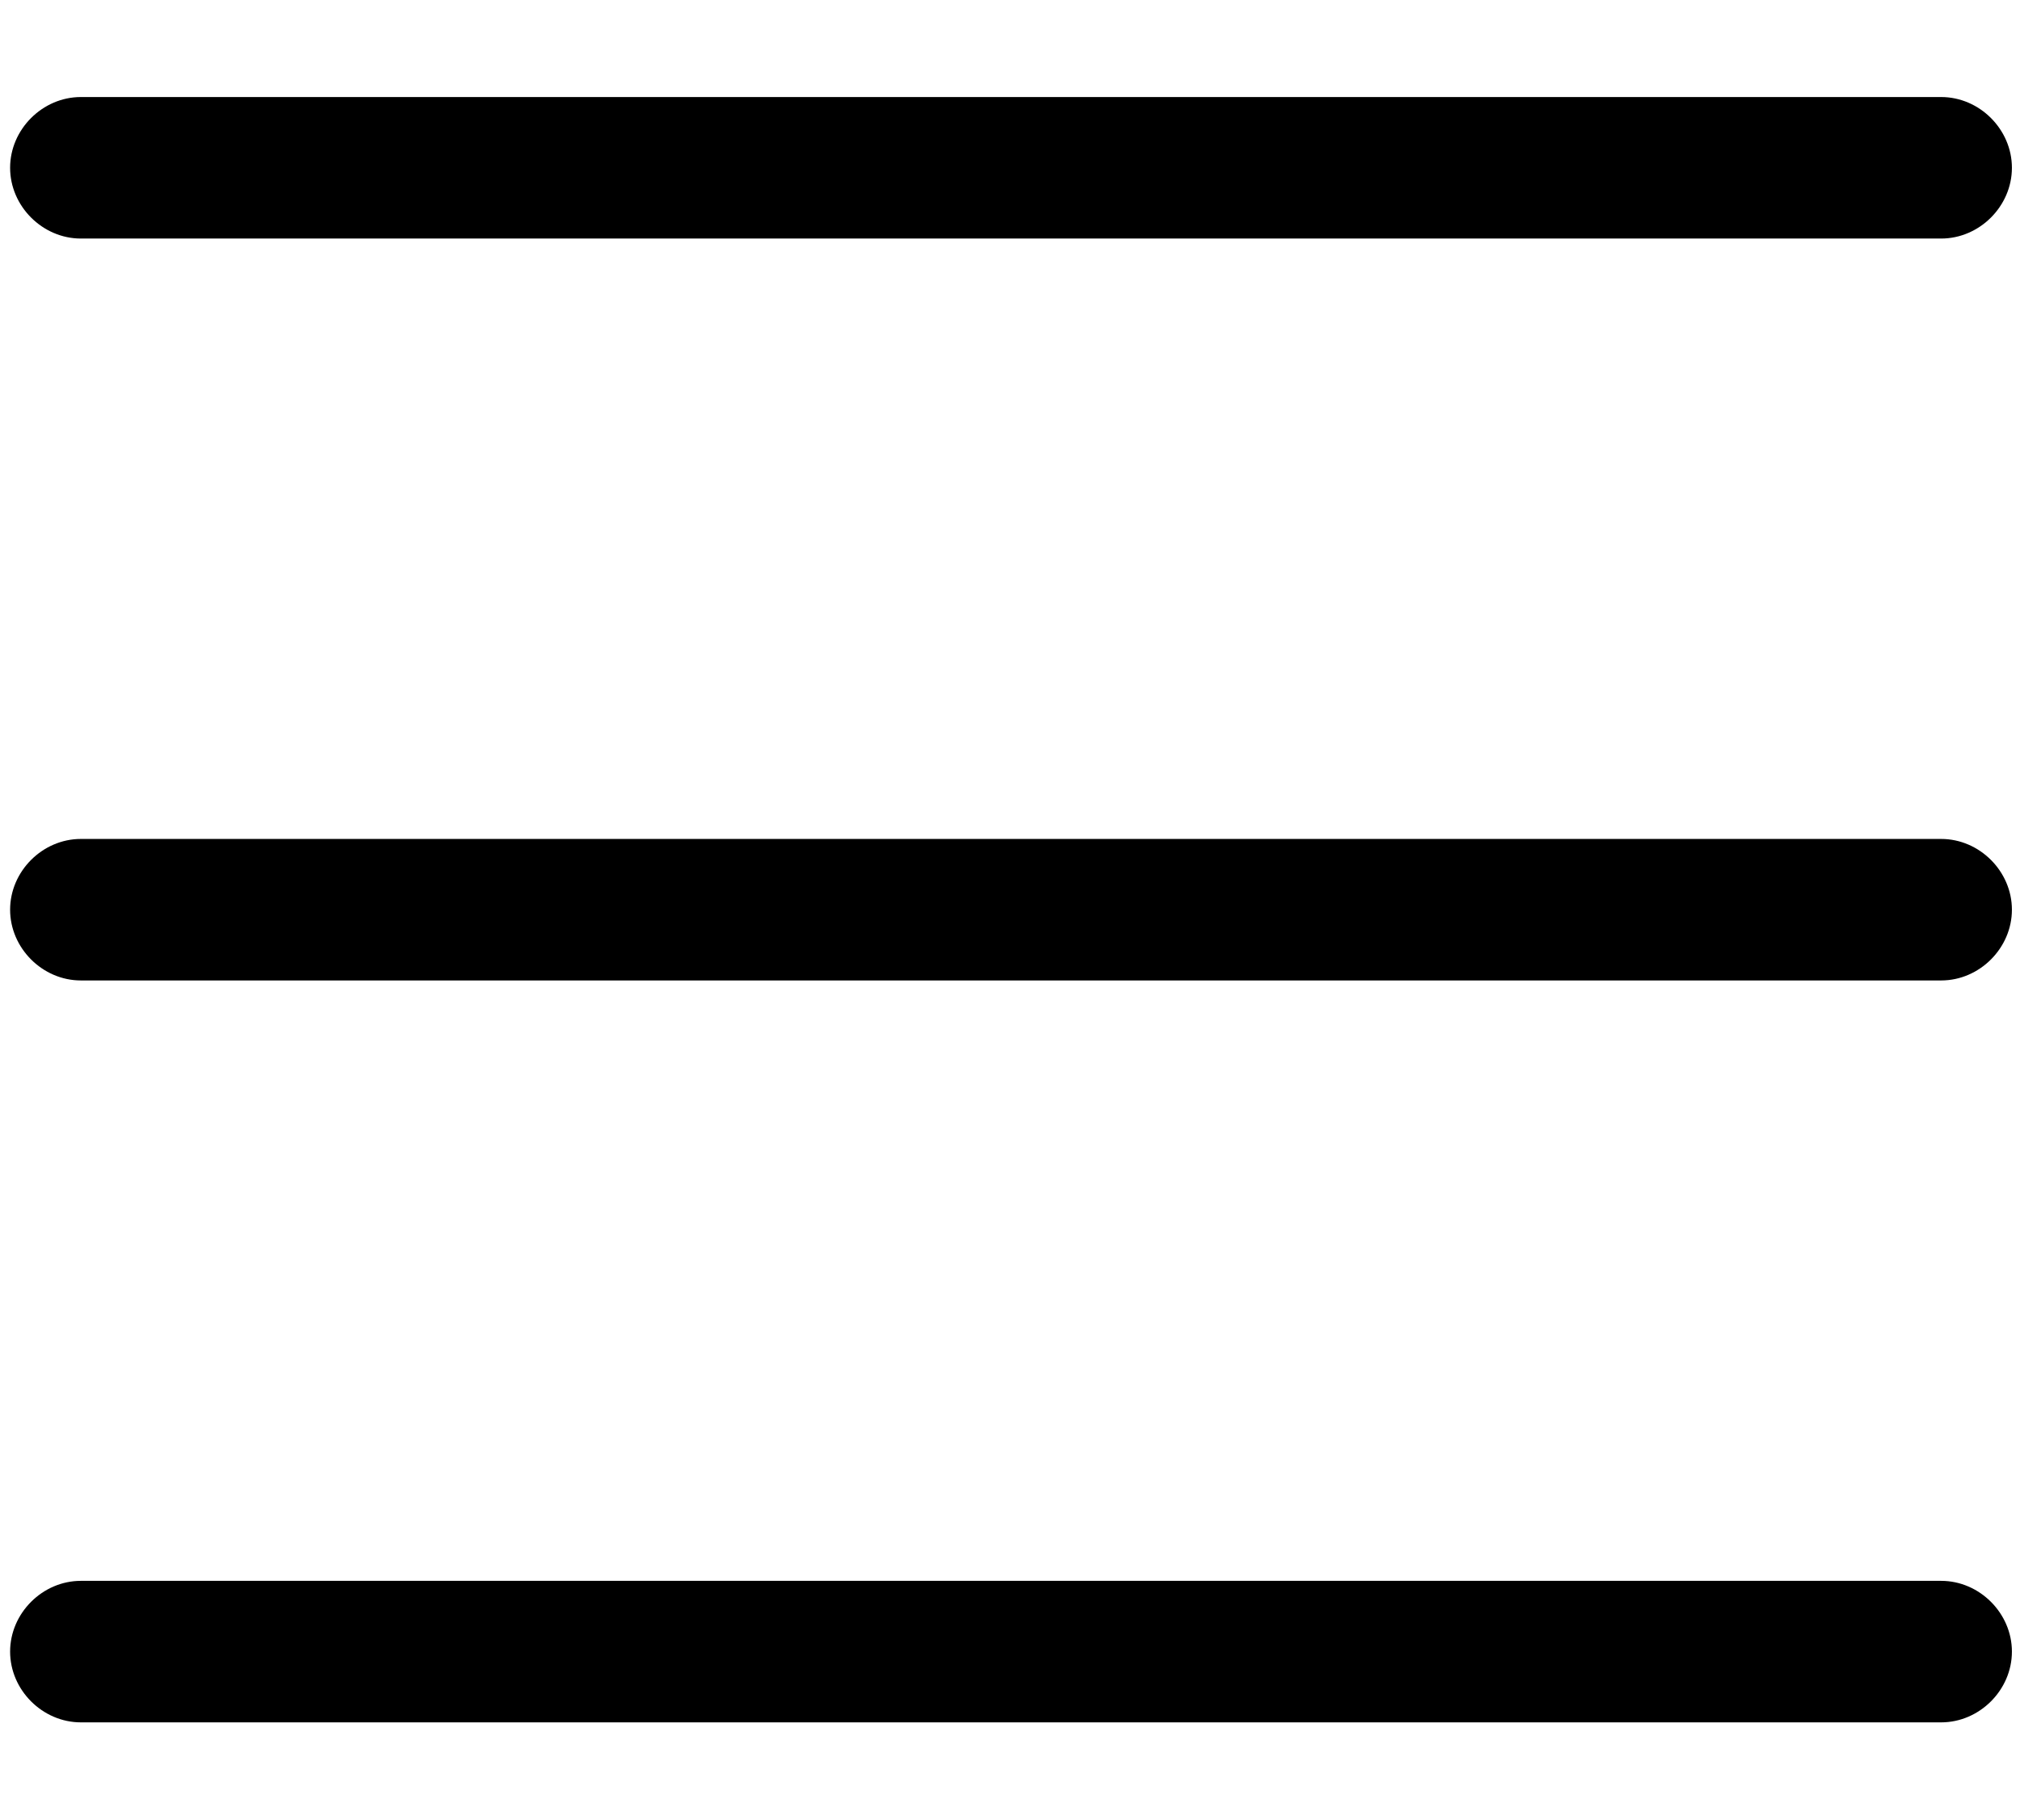
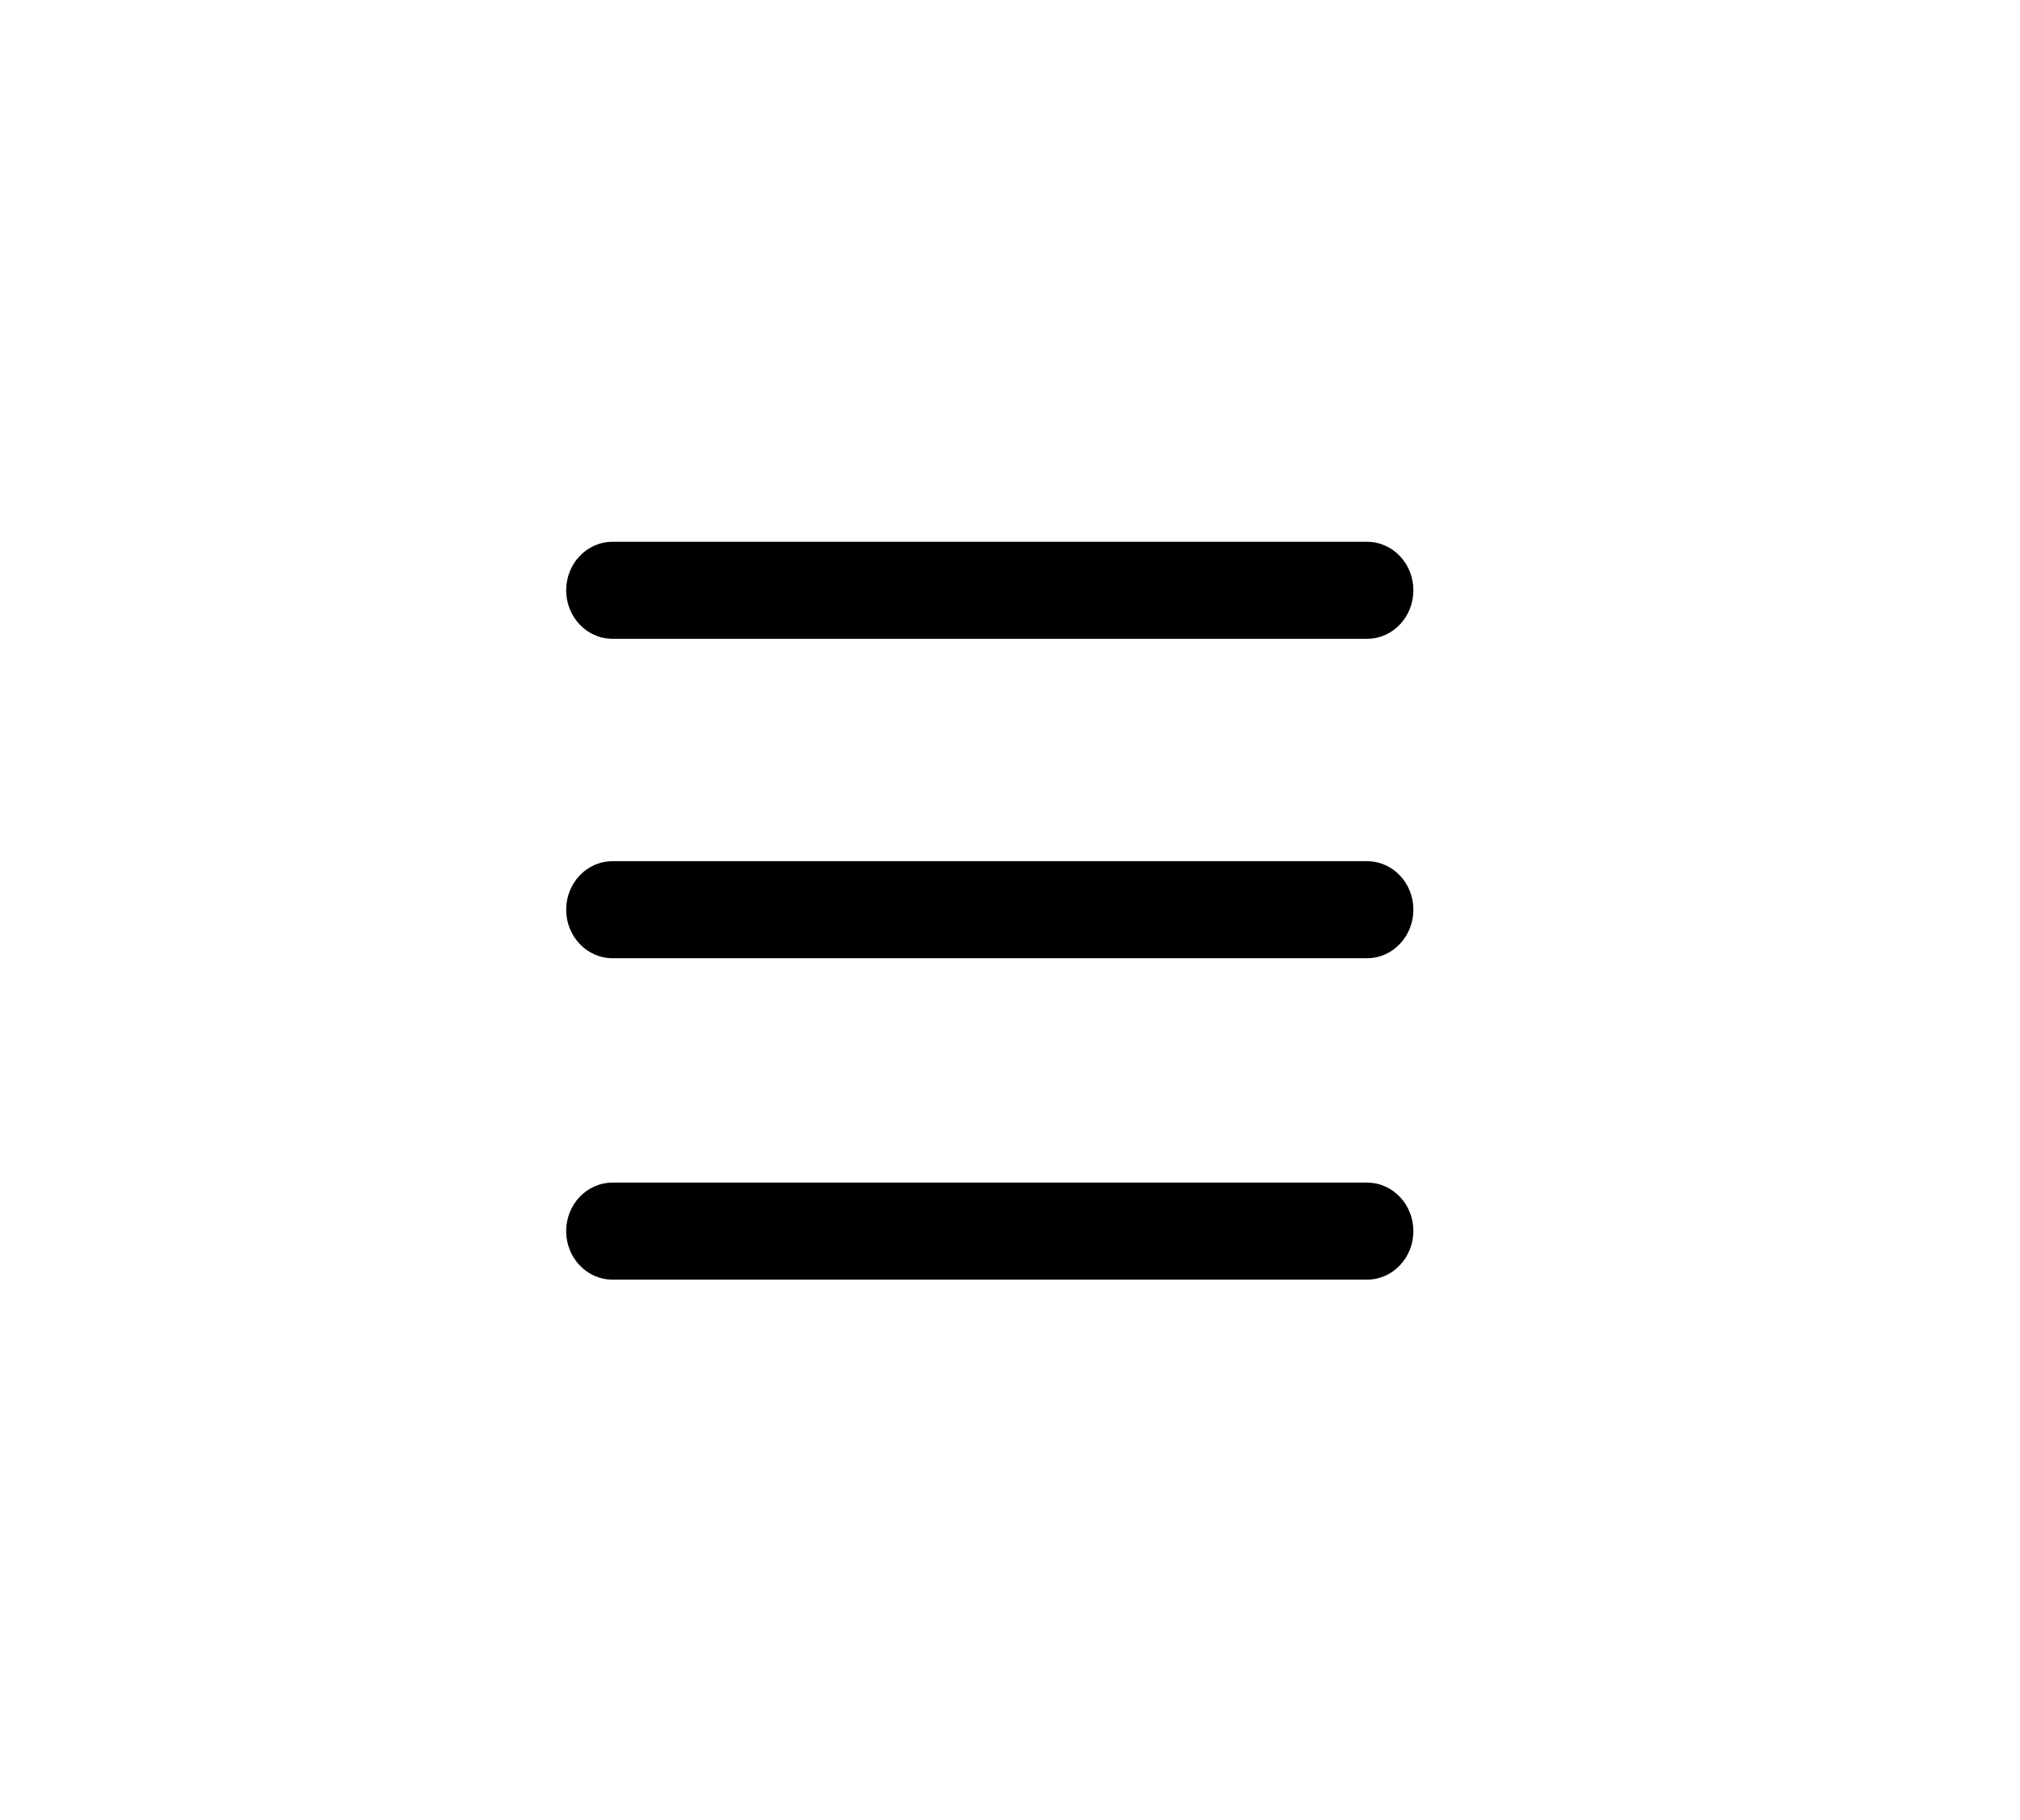
<svg xmlns="http://www.w3.org/2000/svg" version="1.1" x="0px" y="0px" viewBox="0 0 99.9 90" style="enable-background:new 0 0 99.9 90;" xml:space="preserve">
  <g id="BG">
</g>
  <g id="Shadow">
</g>
  <g id="Color">
</g>
  <g id="Badge">
</g>
  <g id="Details">
    <g>
-       <path d="M-49.9,60.5v-28c0,0,0-0.1,0-0.1c0-0.5-0.1-1-0.4-1.5c-0.3-0.5-0.6-0.8-1.1-1.1l-0.1,0l0,0l-24.3-13.9    c-0.5-0.3-1-0.4-1.5-0.4c-0.5,0-1,0.1-1.5,0.4l-24.9,13.9l0,0c0,0,0,0,0,0l0,0l0,0c-0.1,0.1-0.2,0.1-0.2,0.2l0,0    c-0.1,0.1-0.2,0.1-0.3,0.2c-0.1,0.1-0.2,0.2-0.2,0.3l0,0c-0.1,0.1-0.2,0.2-0.2,0.3c-0.1,0.1-0.1,0.2-0.2,0.3l0,0    c-0.1,0.1-0.1,0.2-0.1,0.3c0,0.1,0,0.2-0.1,0.4l0,0.1c0,0.1,0,0.2,0,0.3l0,0l0,0.1c0,0,0,0,0,0l0,0.1l0,0v28.1    c0,1.1,0.6,2.1,1.5,2.6l24.6,14.3l0,0l0.1,0.1c0,0,0,0,0,0l0.1,0l0,0c0.1,0.1,0.2,0.1,0.3,0.1l0.1,0c0.1,0,0.2,0.1,0.3,0.1    c0.3,0.1,0.5,0.1,0.8,0.1c0.3,0,0.5,0,0.8-0.1c0.1,0,0.2-0.1,0.3-0.1l0,0c0.1,0,0.2-0.1,0.3-0.1l0,0l0.1,0c0,0,0,0,0,0l0.1-0.1    l0,0l24.6-14.3C-50.4,62.6-49.9,61.6-49.9,60.5z M-80.6,48.4v21.2l-18.7-10.9V37.6L-80.6,48.4z M-58.9,32.4l-18.7,10.9l-18.6-10.8    l18.8-10.5L-58.9,32.4z M-55.9,37.6v21.2l-18.7,10.9V48.4L-55.9,37.6z" />
-       <path d="M-117.5,24.1c1.7,0,3-1.3,3-3v-9.5c0-1.1,0.9-1.9,1.9-1.9h9.5c1.7,0,3-1.3,3-3c0-1.7-1.3-3-3-3h-9.5    c-4.4,0-7.9,3.6-7.9,7.9v9.5C-120.5,22.7-119.2,24.1-117.5,24.1z" />
-       <path d="M-42.5,3.7H-52c-1.7,0-3,1.3-3,3c0,1.7,1.3,3,3,3h9.5c1.1,0,1.9,0.9,1.9,1.9v9.5c0,1.7,1.3,3,3,3c1.7,0,3-1.3,3-3v-9.5    C-34.5,7.2-38.1,3.7-42.5,3.7z" />
-       <path d="M-37.5,68.9c-1.7,0-3,1.3-3,3v9.5c0,1.1-0.9,1.9-1.9,1.9H-52c-1.7,0-3,1.3-3,3c0,1.7,1.3,3,3,3h9.5c4.4,0,7.9-3.6,7.9-7.9    v-9.5C-34.5,70.2-35.9,68.9-37.5,68.9z" />
-       <path d="M-103.1,83.3h-9.5c-1.1,0-1.9-0.9-1.9-1.9v-9.5c0-1.7-1.3-3-3-3c-1.7,0-3,1.3-3,3v9.5c0,4.4,3.6,7.9,7.9,7.9h9.5    c1.7,0,3-1.3,3-3C-100.1,84.7-101.5,83.3-103.1,83.3z" />
-     </g>
-     <g>
      <g>
-         <path d="M96,11.8H4c-1.9,0-3.5-1.6-3.5-3.5S2.1,4.8,4,4.8h92c1.9,0,3.5,1.6,3.5,3.5S97.9,11.8,96,11.8z" />
-       </g>
-       <g>
-         <path d="M96,48.5H4c-1.9,0-3.5-1.6-3.5-3.5s1.6-3.5,3.5-3.5h92c1.9,0,3.5,1.6,3.5,3.5S97.9,48.5,96,48.5z" />
-       </g>
-       <g>
-         <path d="M96,85.2H4c-1.9,0-3.5-1.6-3.5-3.5s1.6-3.5,3.5-3.5h92c1.9,0,3.5,1.6,3.5,3.5S97.9,85.2,96,85.2z" />
+         <path d="M30.3,31.6h37.3c1.3,0,2.3-1.1,2.3-2.4s-1-2.4-2.3-2.4H30.3c-1.3,0-2.3,1.1-2.3,2.4S29,31.6,30.3,31.6z" />
+         <path d="M67.6,42.6H30.3C29,42.6,28,43.7,28,45s1,2.4,2.3,2.4h37.3c1.3,0,2.3-1.1,2.3-2.4S68.9,42.6,67.6,42.6z" />
+         <path d="M67.6,58.5H30.3c-1.3,0-2.3,1.1-2.3,2.4c0,1.3,1,2.4,2.3,2.4h37.3c1.3,0,2.3-1.1,2.3-2.4C69.9,59.6,68.9,58.5,67.6,58.5z     " />
      </g>
    </g>
  </g>
  <g id="Tint">
</g>
</svg>
